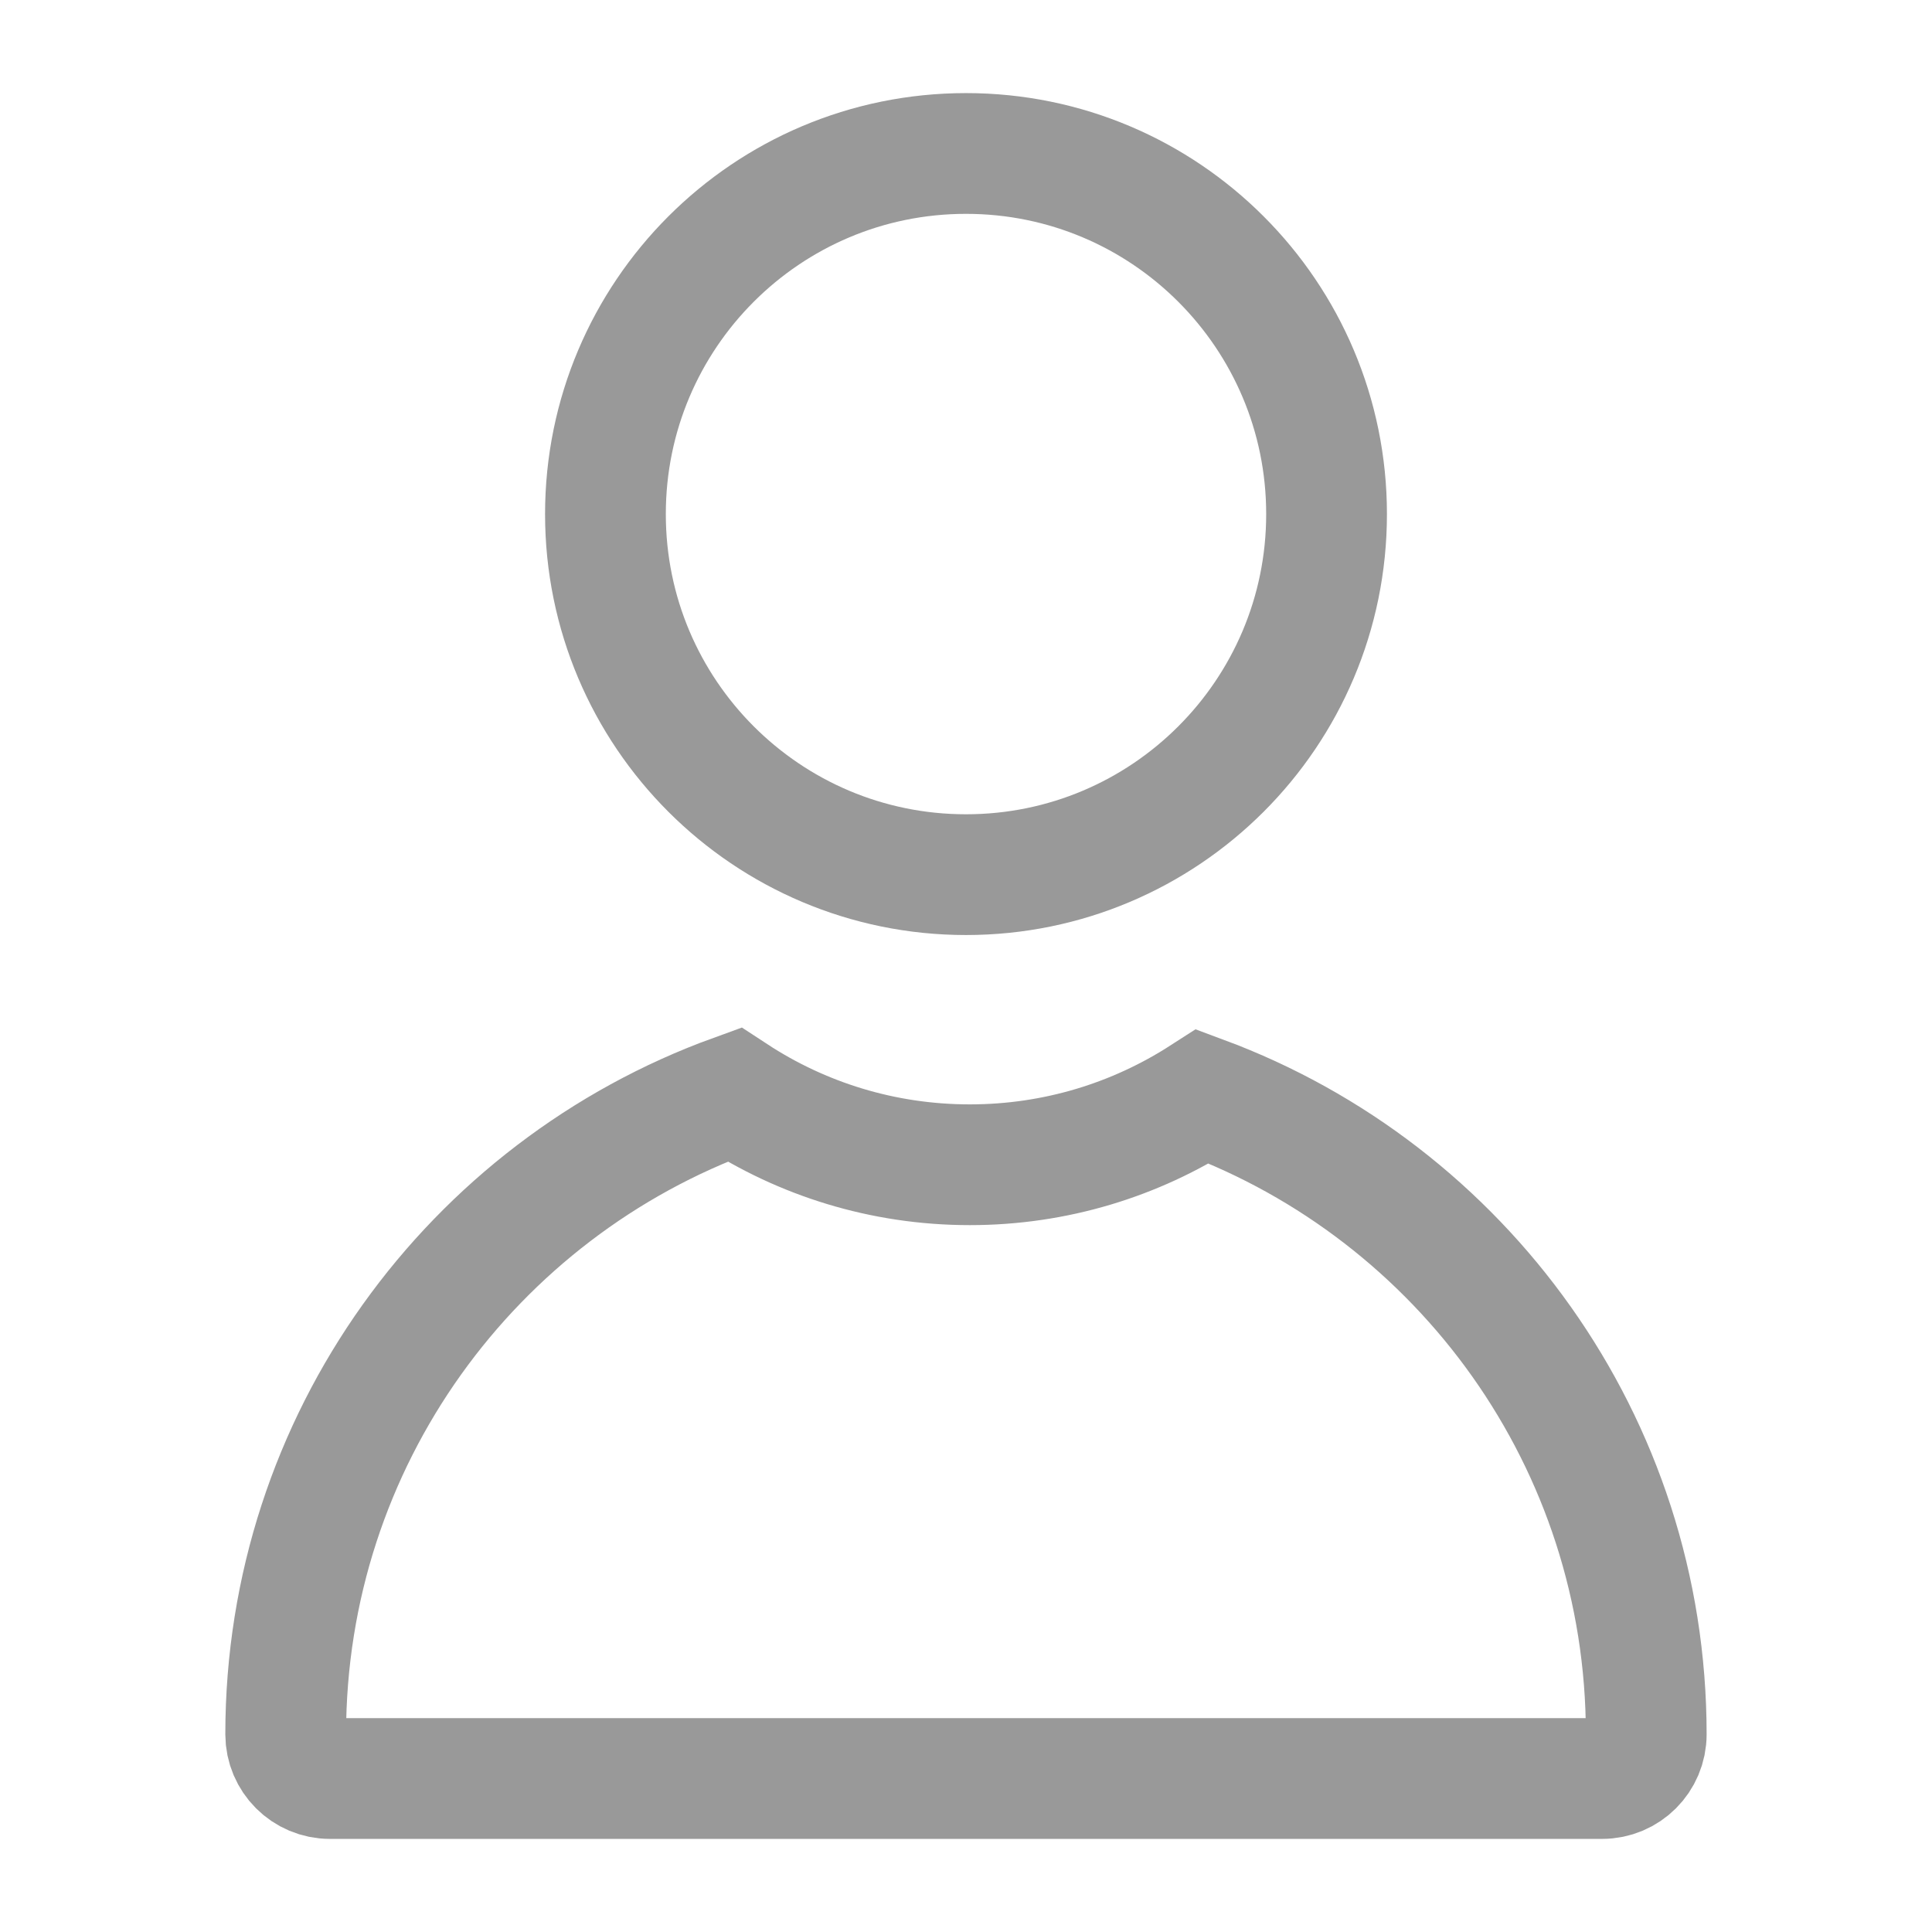
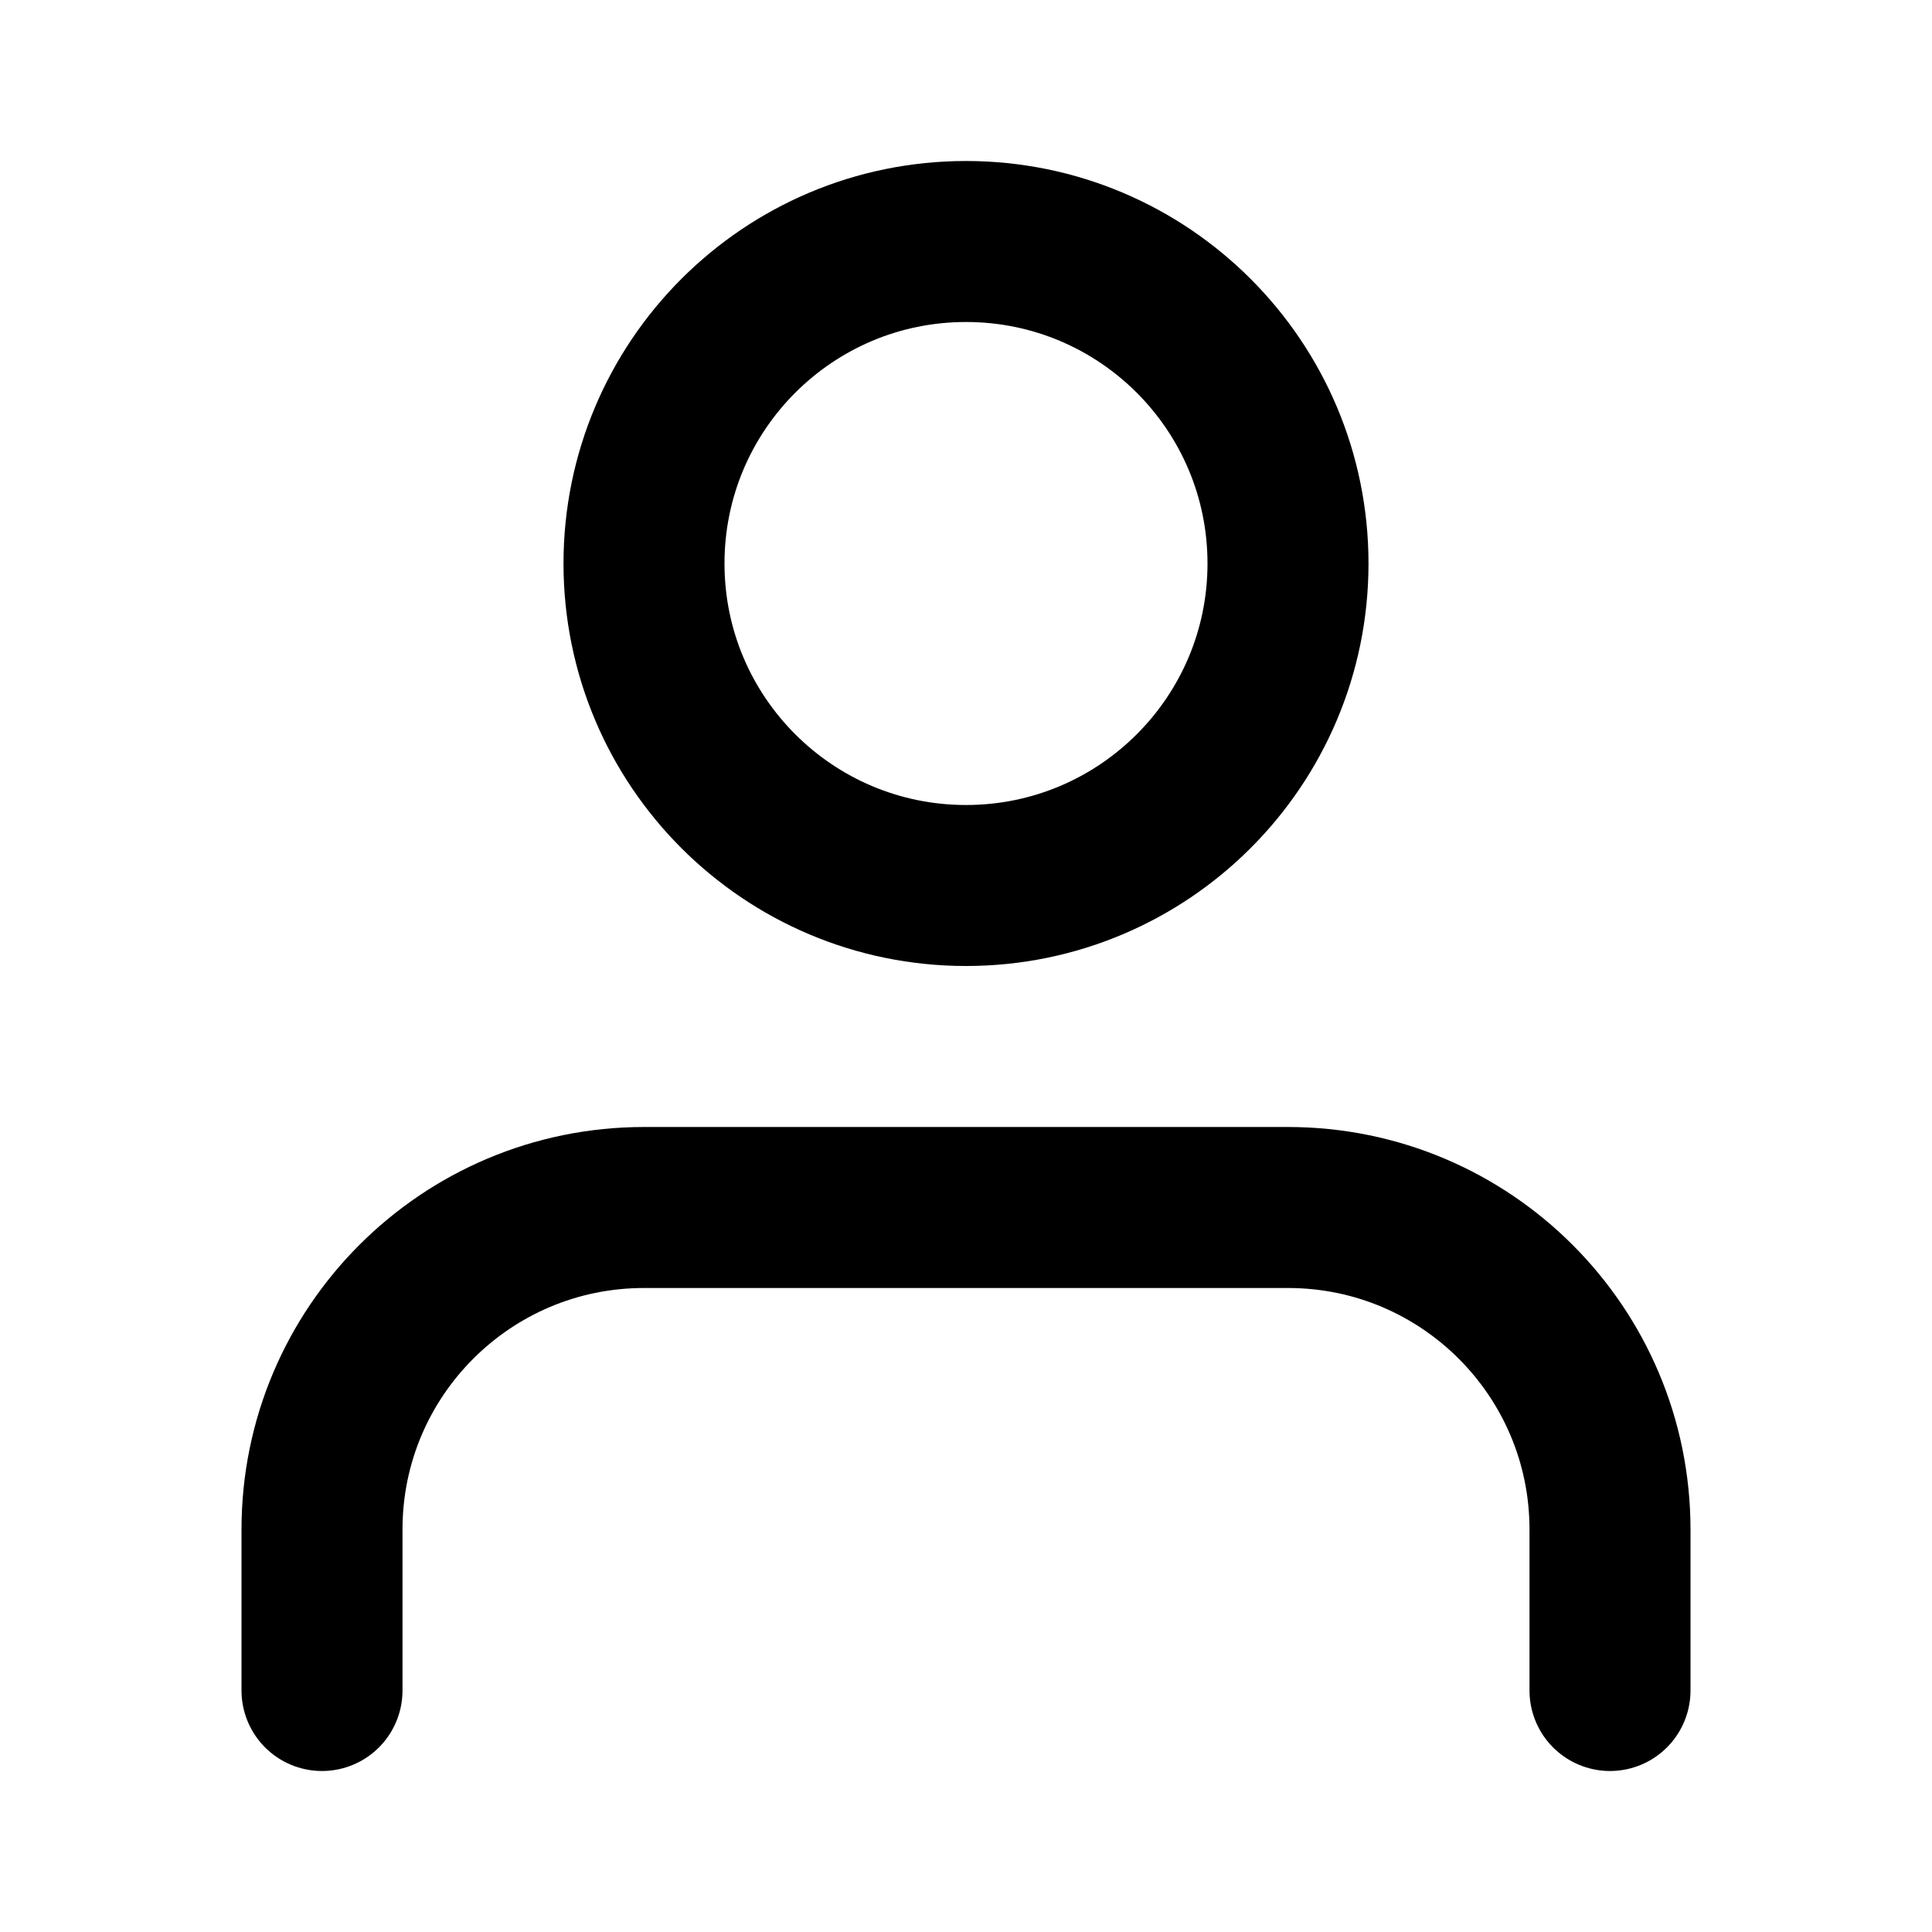
- <svg xmlns="http://www.w3.org/2000/svg" x="0pt" y="0pt" width="32pt" height="32pt" viewBox="0 0 32 32">
-   <g id="Layer 2">
-     <path id="Path 19" style="fill:none;opacity:1;stroke:#999999;stroke-linecap:butt;stroke-linejoin:miter;stroke-miterlimit:10;stroke-opacity:1;stroke-width:2;" d="M5.465,29.458 C5.06,29.458,4.733,29.13,4.732,28.726 C4.732,23.852,7.827,19.701,12.159,18.13 C13.281,18.865,14.622,19.292,16.063,19.292 C17.485,19.292,18.809,18.876,19.922,18.16 C24.211,19.753,27.267,23.882,27.267,28.726 C27.267,29.13,26.94,29.458,26.535,29.458 C26.535,29.458,5.465,29.458,5.465,29.458 z" />
-     <path id="Path" style="fill:none;opacity:1;stroke:#999999;stroke-linecap:butt;stroke-linejoin:miter;stroke-miterlimit:10;stroke-opacity:1;stroke-width:2;" d="M16,2.542 C19.299,2.542,21.972,5.216,21.972,8.515 C21.972,11.813,19.299,14.487,16,14.487 C12.701,14.487,10.028,11.813,10.028,8.515 C10.028,5.216,12.701,2.542,16,2.542 z" />
-   </g>
+ <svg xmlns="http://www.w3.org/2000/svg" width="24" height="24" viewBox="0 0 24 24" fill="none" stroke="currentColor" stroke-width="2" stroke-linecap="round" stroke-linejoin="round" class="feather feather-user">
+   <path d="M20 21v-2a4 4 0 0 0-4-4H8a4 4 0 0 0-4 4v2" />
+   <circle cx="12" cy="7" r="4" />
</svg>
